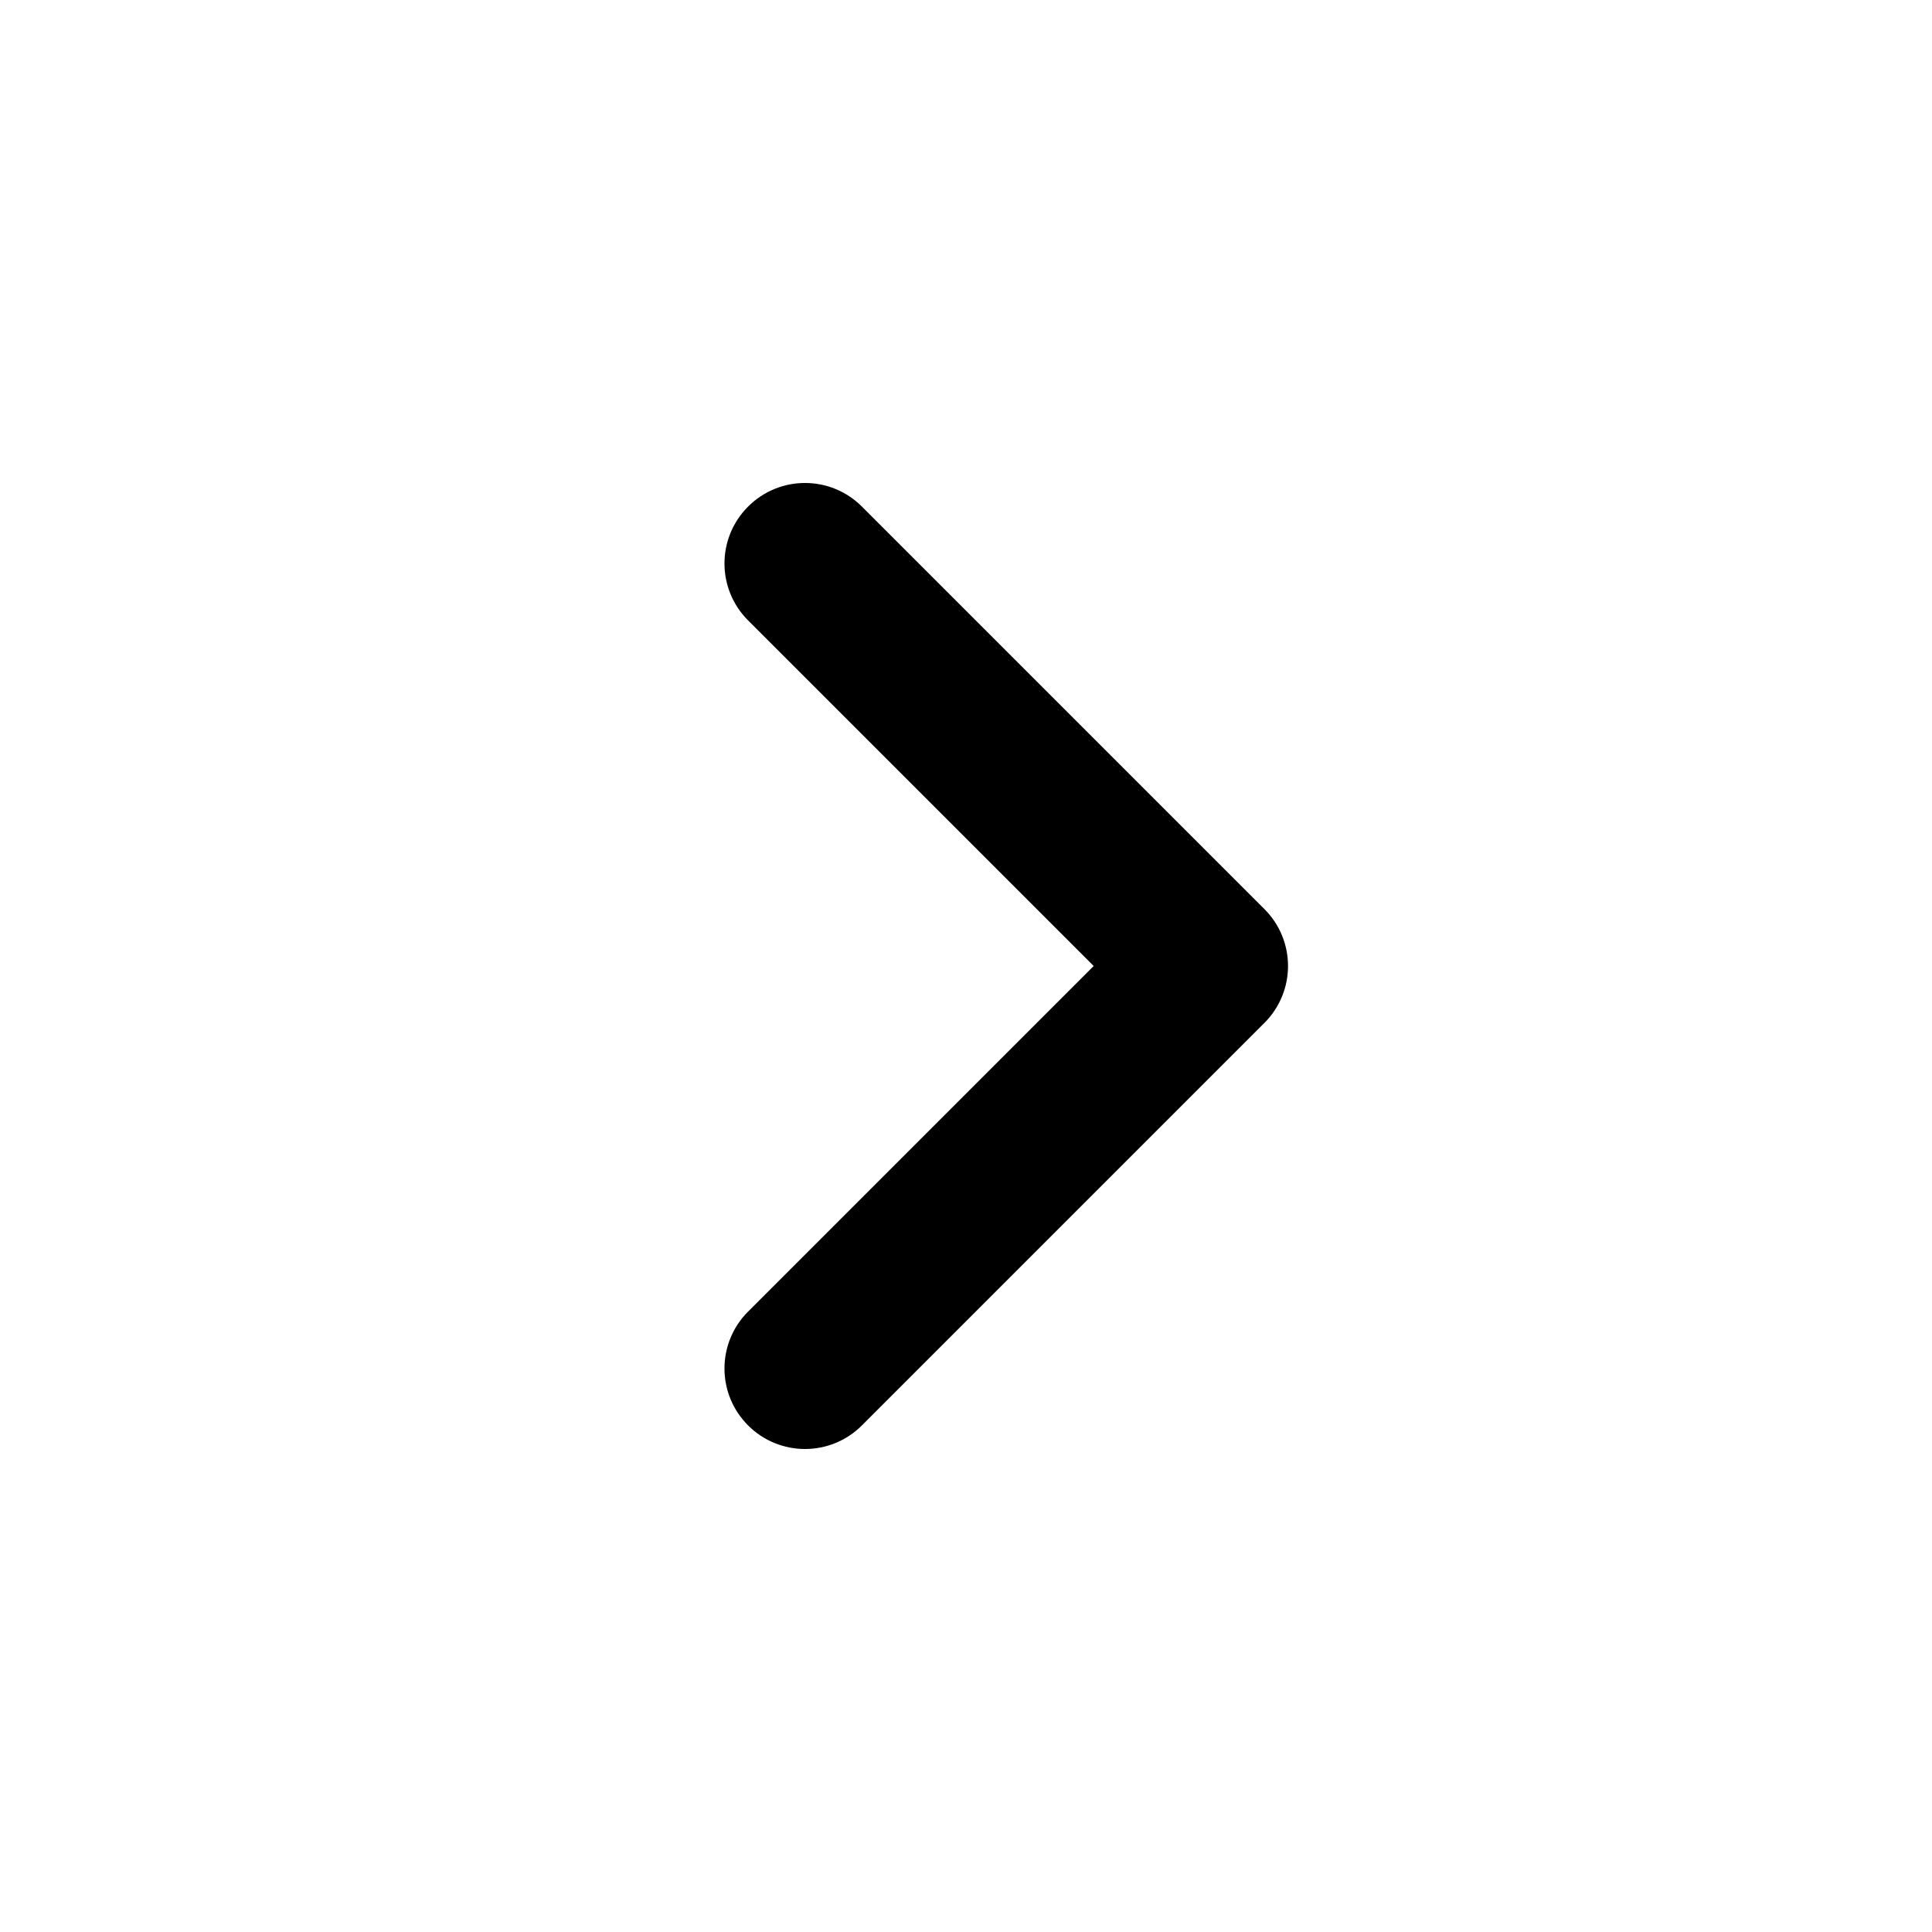
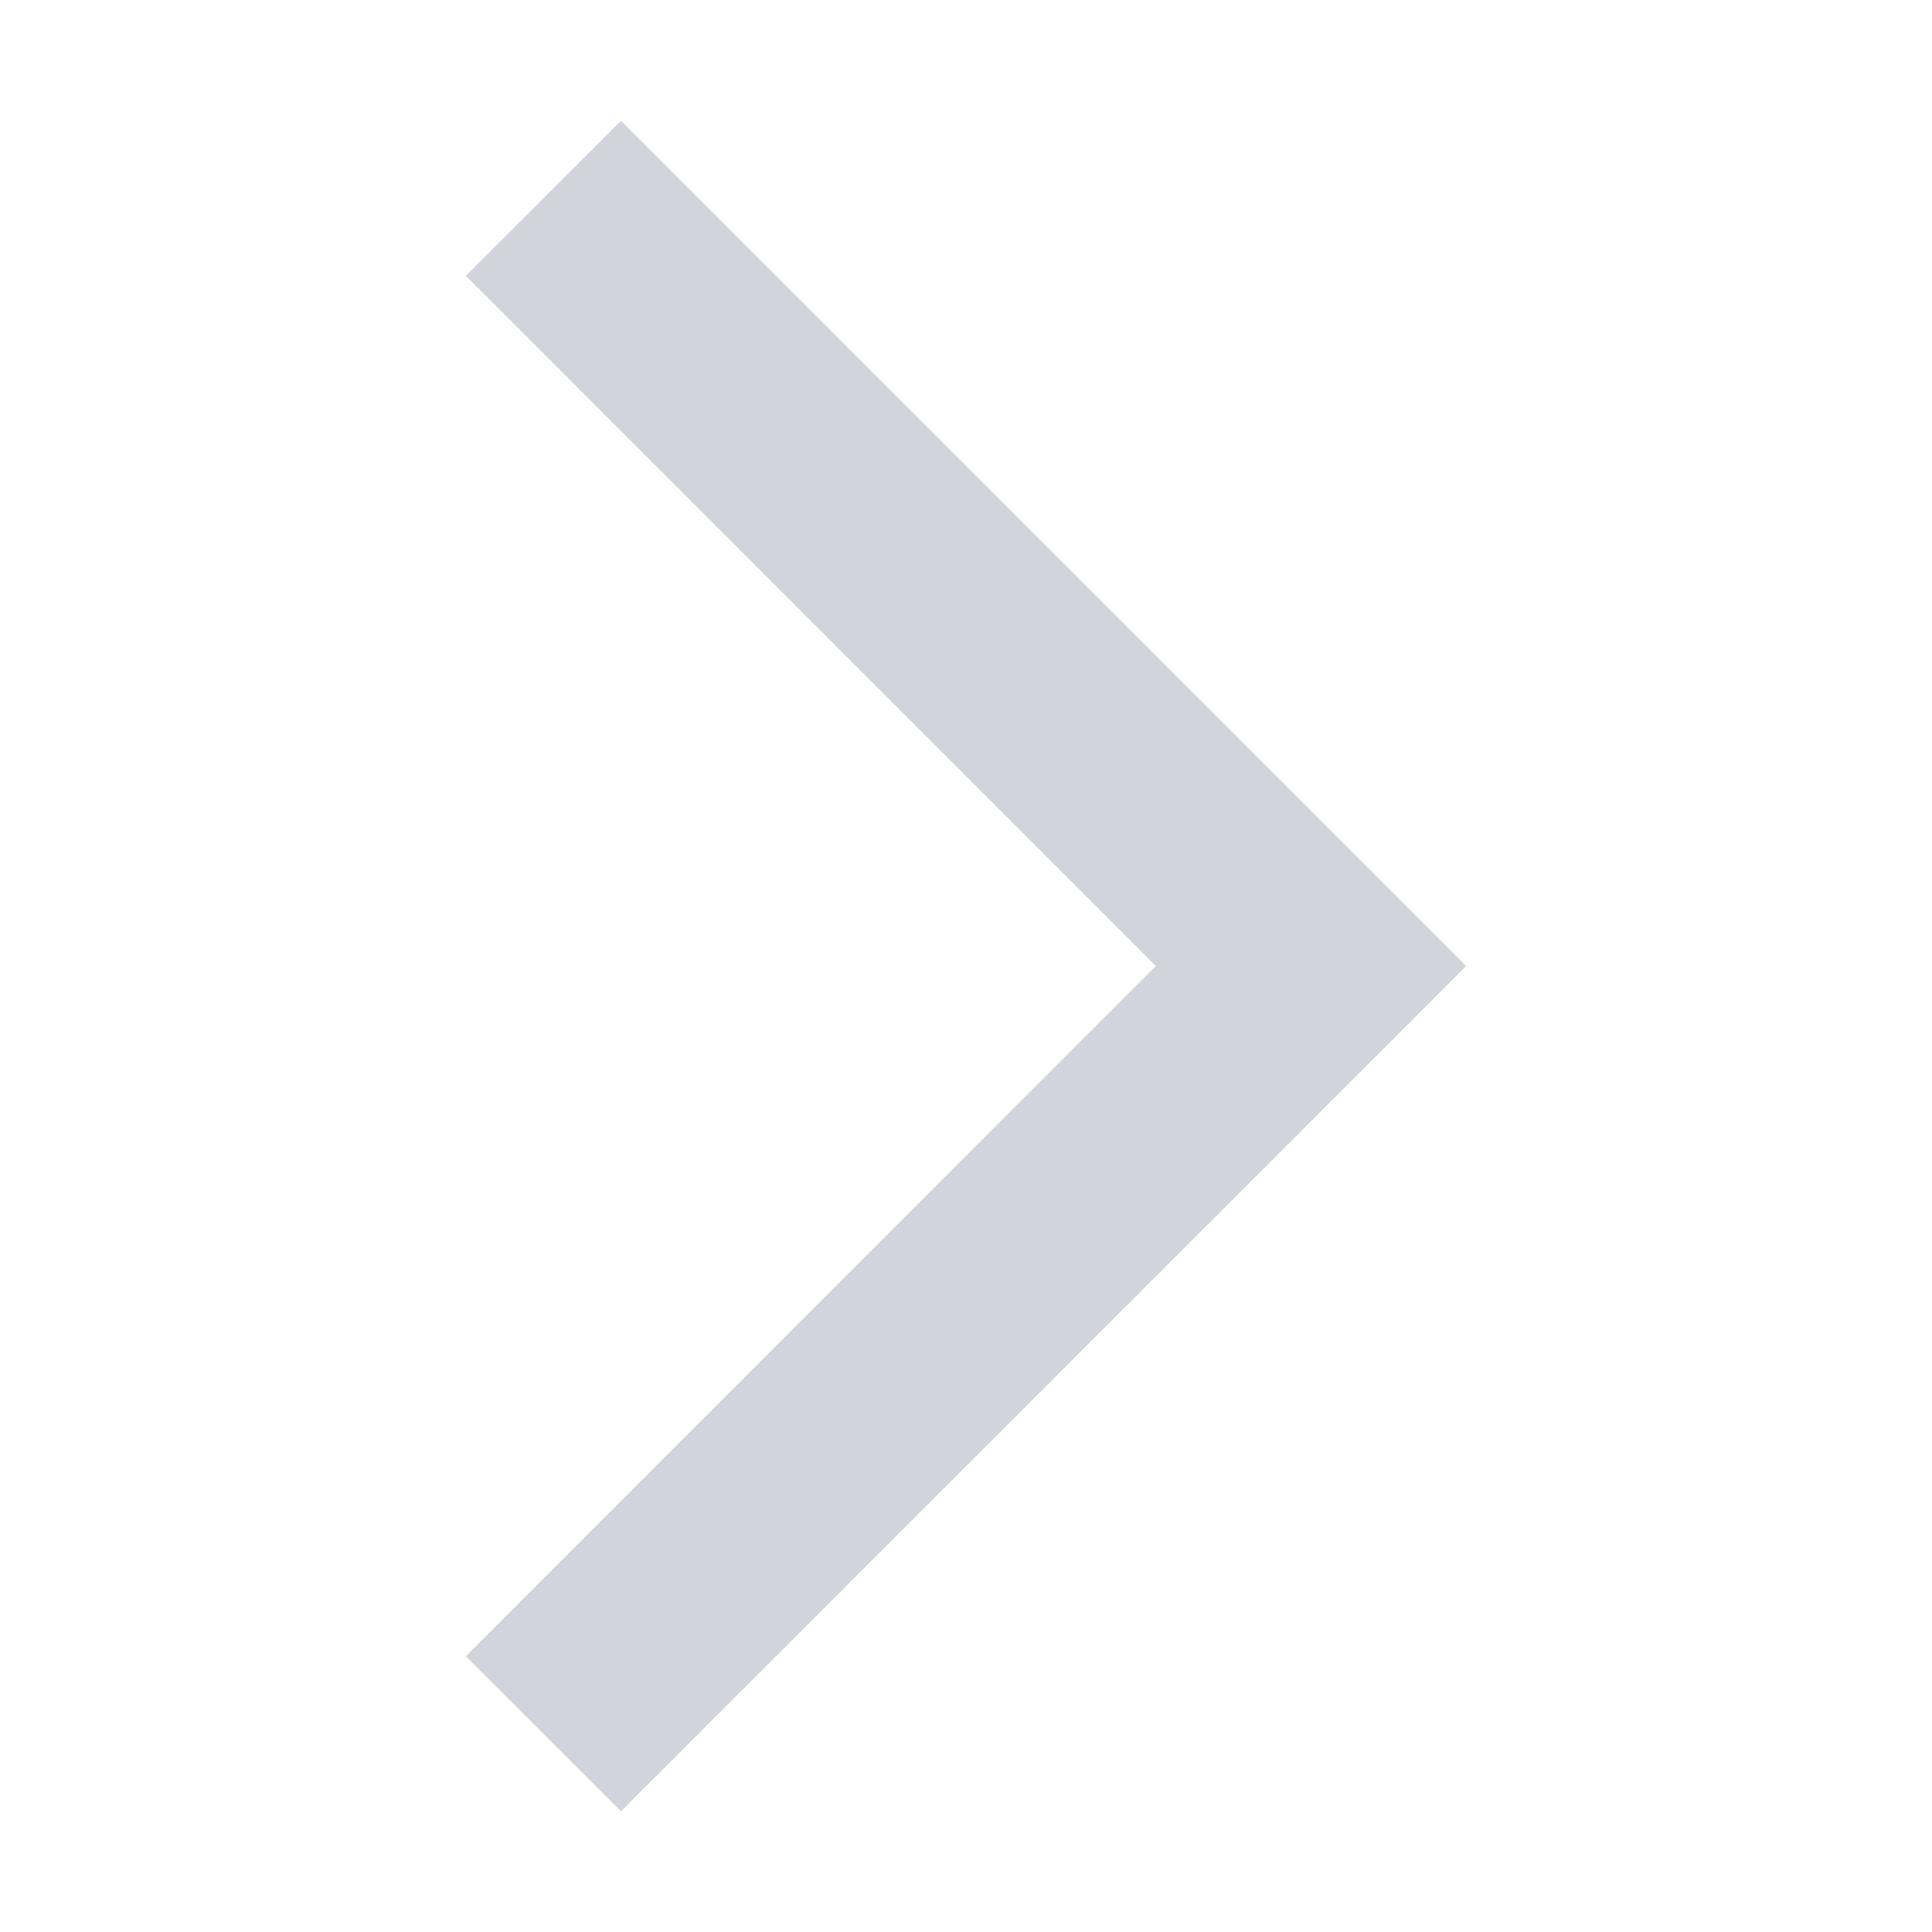
- <svg xmlns="http://www.w3.org/2000/svg" version="1.1" x="0px" y="0px" viewBox="0 0 24 24" style="enable-background:new 0 0 24 24;" xml:space="preserve">
-   <g id="caret_right">
-     <path d="M10,18c-0.256,0-0.512-0.098-0.707-0.293c-0.391-0.391-0.391-1.023,0-1.414L13.586,12L9.293,7.707   c-0.391-0.391-0.391-1.023,0-1.414s1.023-0.391,1.414,0l5,5c0.391,0.391,0.391,1.023,0,1.414l-5,5C10.512,17.902,10.256,18,10,18z" />
+ <svg xmlns="http://www.w3.org/2000/svg" version="1.1" width="1080" height="1080" viewBox="0 0 1080 1080" xml:space="preserve">
+   <defs>
+ </defs>
+   <g transform="matrix(1 0 0 1 540 540)" id="dbd7551a-5ca7-4c5f-ae98-7188b4b3edeb">
+     <rect style="stroke: none; stroke-width: 1; stroke-dasharray: none; stroke-linecap: butt; stroke-dashoffset: 0; stroke-linejoin: miter; stroke-miterlimit: 4; fill: rgb(255,255,255); fill-rule: nonzero; opacity: 1; visibility: hidden;" vector-effect="non-scaling-stroke" x="-540" y="-540" rx="0" ry="0" width="1080" height="1080" />
  </g>
-   <g id="Layer_1">
+   <g transform="matrix(1 0 0 1 540 540)" id="3fe771df-b2bc-474a-a540-a8eac852571e">
</g>
+   <g transform="matrix(0 -90 90 0 540 540)">
+     <path style="stroke: none; stroke-width: 1; stroke-dasharray: none; stroke-linecap: butt; stroke-dashoffset: 0; stroke-linejoin: miter; stroke-miterlimit: 4; fill: rgb(209,213,219); fill-rule: evenodd; opacity: 1;" transform=" translate(-6, -6)" d="M 0.75 3.857 L 1.713 2.893 L 6 7.179 L 10.287 2.893 L 11.25 3.857 L 6 9.107 L 0.75 3.857 Z" stroke-linecap="round" />
+   </g>
</svg>
